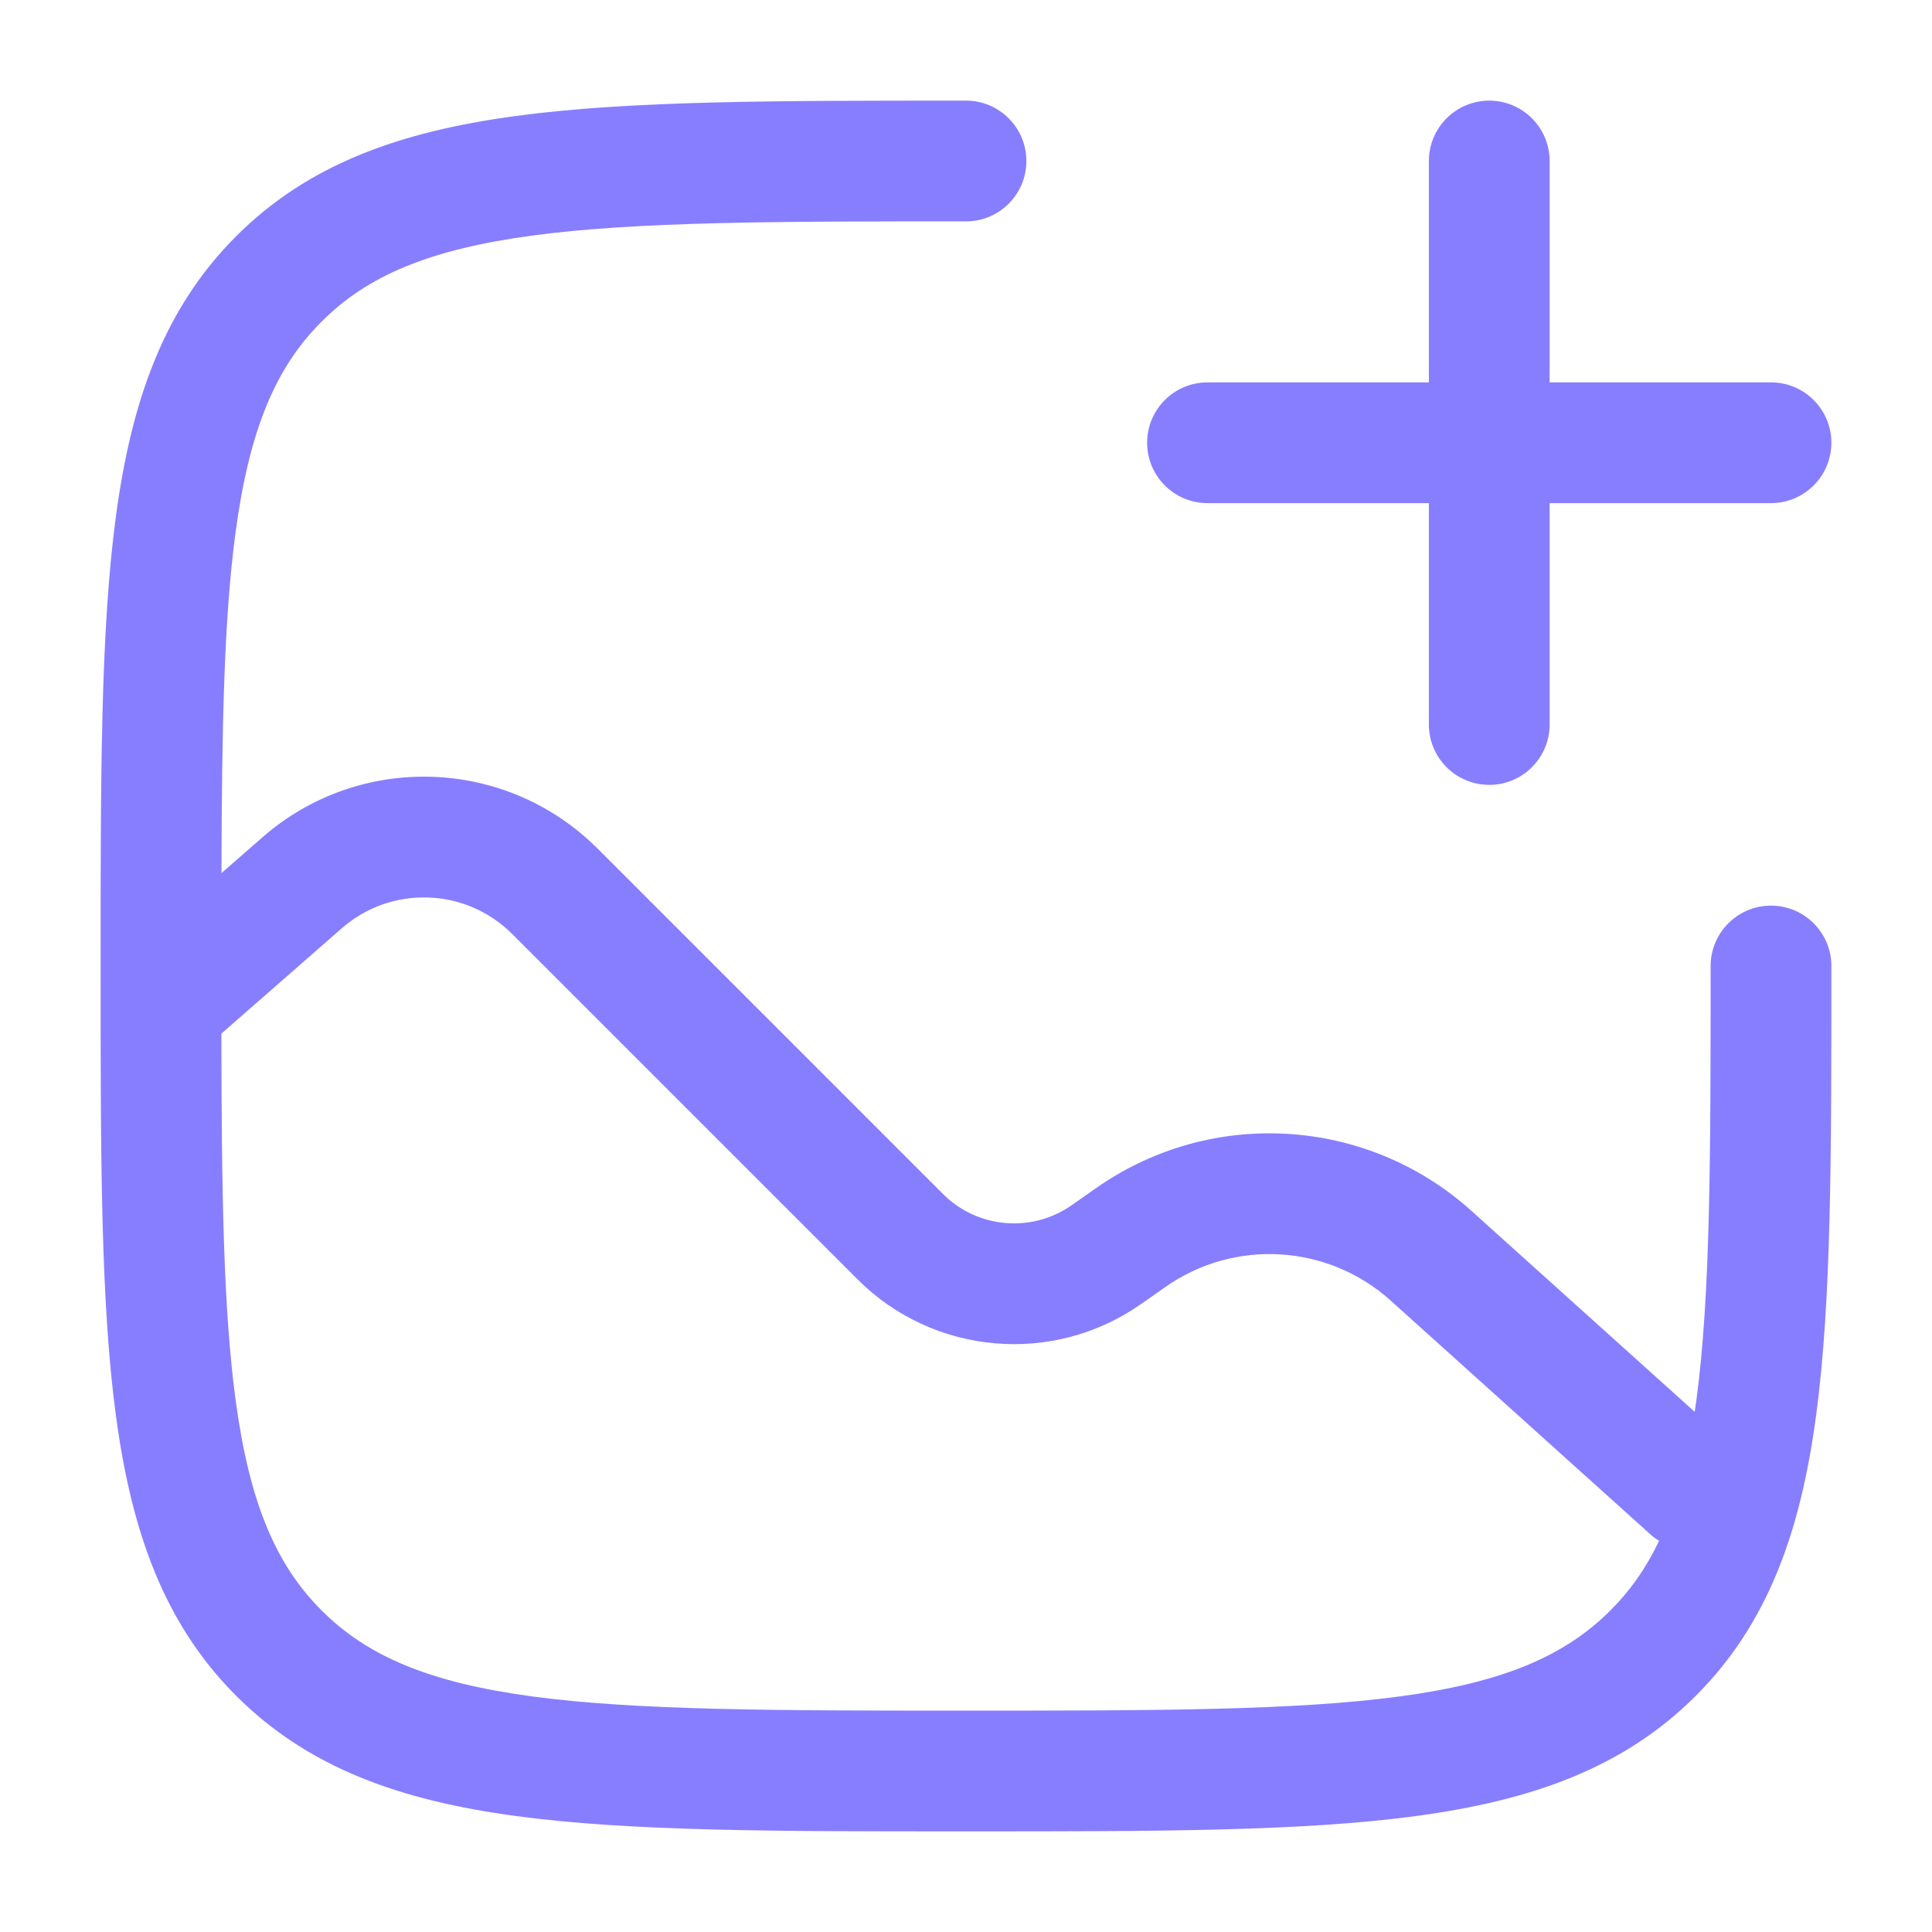
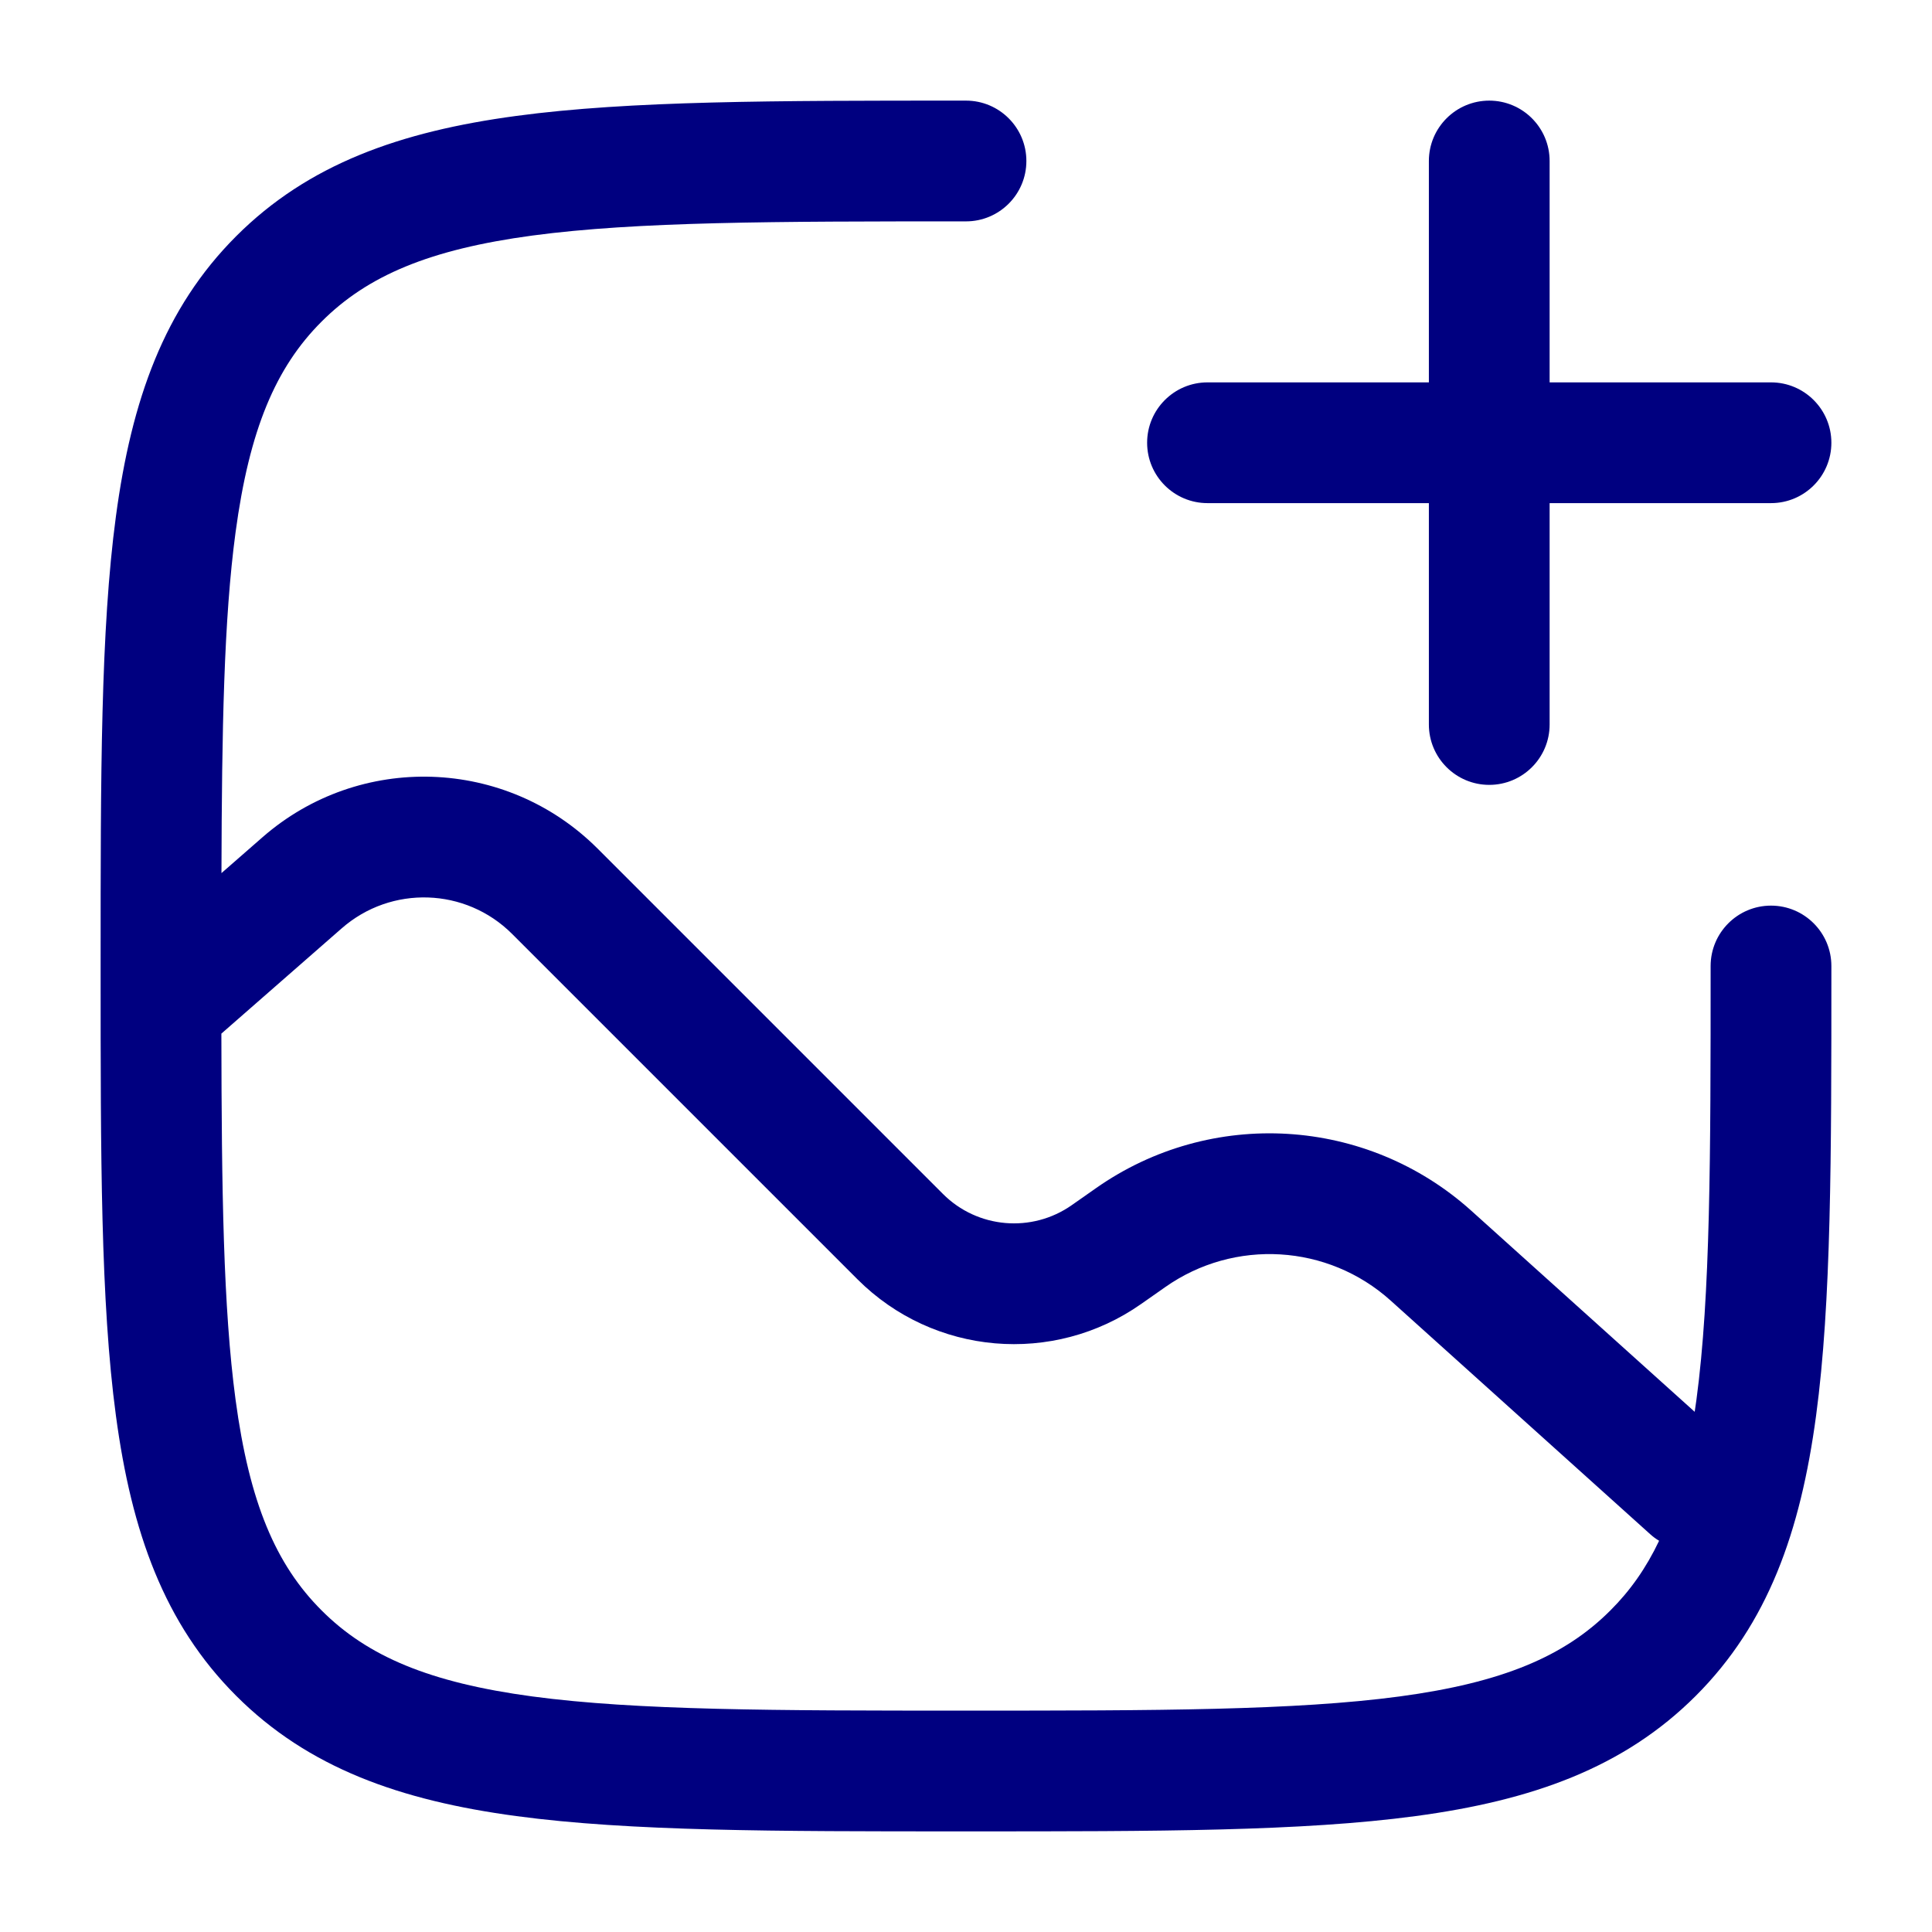
<svg xmlns="http://www.w3.org/2000/svg" width="24" height="24" viewBox="0 0 24 24" fill="none">
-   <path fill-rule="evenodd" clip-rule="evenodd" d="M18.5 1.25C18.914 1.25 19.25 1.586 19.25 2V4.75H22C22.414 4.75 22.75 5.086 22.75 5.5C22.75 5.914 22.414 6.25 22 6.25H19.25V9C19.25 9.414 18.914 9.75 18.5 9.75C18.086 9.75 17.75 9.414 17.75 9V6.25H15C14.586 6.25 14.25 5.914 14.25 5.5C14.25 5.086 14.586 4.75 15 4.75H17.75V2C17.75 1.586 18.086 1.25 18.5 1.25Z" fill="#877EFF" />
-   <path fill-rule="evenodd" clip-rule="evenodd" d="M12 1.25L11.943 1.25C9.634 1.25 7.825 1.25 6.414 1.44C4.969 1.634 3.829 2.039 2.934 2.934C2.039 3.829 1.634 4.969 1.44 6.414C1.25 7.825 1.25 9.634 1.25 11.943V12.057C1.25 14.366 1.25 16.175 1.44 17.586C1.634 19.031 2.039 20.171 2.934 21.066C3.829 21.961 4.969 22.366 6.414 22.56C7.825 22.75 9.634 22.75 11.943 22.75H12.057C14.366 22.75 16.175 22.75 17.586 22.56C19.031 22.366 20.171 21.961 21.066 21.066C21.961 20.171 22.366 19.031 22.56 17.586C22.75 16.175 22.75 14.366 22.75 12.057V12C22.75 11.586 22.414 11.25 22 11.25C21.586 11.25 21.25 11.586 21.25 12C21.25 14.378 21.248 16.086 21.074 17.386C21.067 17.438 21.06 17.488 21.052 17.538L18.278 15.041C16.979 13.872 15.044 13.755 13.613 14.761L13.315 14.97C12.818 15.319 12.142 15.261 11.713 14.831L7.423 10.541C6.287 9.406 4.466 9.345 3.258 10.403L2.751 10.846C2.756 9.054 2.781 7.693 2.926 6.614C3.098 5.335 3.425 4.564 3.995 3.995C4.564 3.425 5.335 3.098 6.614 2.926C7.914 2.752 9.622 2.75 12 2.75C12.414 2.75 12.75 2.414 12.75 2C12.75 1.586 12.414 1.25 12 1.25ZM2.926 17.386C3.098 18.665 3.425 19.436 3.995 20.005C4.564 20.575 5.335 20.902 6.614 21.074C7.914 21.248 9.622 21.25 12 21.25C14.378 21.25 16.087 21.248 17.386 21.074C18.665 20.902 19.436 20.575 20.005 20.005C20.249 19.762 20.448 19.481 20.61 19.14C20.571 19.117 20.533 19.089 20.498 19.057L17.275 16.156C16.495 15.454 15.334 15.385 14.476 15.988L14.178 16.197C13.084 16.966 11.597 16.837 10.652 15.892L6.362 11.602C5.785 11.025 4.86 10.994 4.245 11.532L2.75 12.84C2.753 14.788 2.773 16.245 2.926 17.386Z" fill="#877EFF" />
+   <path fill-rule="evenodd" clip-rule="evenodd" d="M18.5 1.25C18.914 1.25 19.25 1.586 19.25 2V4.75H22C22.414 4.75 22.75 5.086 22.75 5.5C22.75 5.914 22.414 6.25 22 6.25H19.25V9C19.25 9.414 18.914 9.75 18.5 9.75C18.086 9.75 17.75 9.414 17.75 9V6.25H15C14.586 6.25 14.25 5.914 14.25 5.5C14.25 5.086 14.586 4.75 15 4.75H17.75V2C17.75 1.586 18.086 1.25 18.5 1.25Z" fill="#000080" />
+   <path fill-rule="evenodd" clip-rule="evenodd" d="M12 1.25L11.943 1.25C9.634 1.25 7.825 1.25 6.414 1.44C4.969 1.634 3.829 2.039 2.934 2.934C2.039 3.829 1.634 4.969 1.44 6.414C1.25 7.825 1.25 9.634 1.25 11.943V12.057C1.25 14.366 1.25 16.175 1.44 17.586C1.634 19.031 2.039 20.171 2.934 21.066C3.829 21.961 4.969 22.366 6.414 22.56C7.825 22.75 9.634 22.75 11.943 22.75H12.057C14.366 22.75 16.175 22.75 17.586 22.56C19.031 22.366 20.171 21.961 21.066 21.066C21.961 20.171 22.366 19.031 22.56 17.586C22.75 16.175 22.75 14.366 22.75 12.057V12C22.75 11.586 22.414 11.25 22 11.25C21.586 11.25 21.25 11.586 21.25 12C21.25 14.378 21.248 16.086 21.074 17.386C21.067 17.438 21.06 17.488 21.052 17.538L18.278 15.041C16.979 13.872 15.044 13.755 13.613 14.761L13.315 14.97C12.818 15.319 12.142 15.261 11.713 14.831L7.423 10.541C6.287 9.406 4.466 9.345 3.258 10.403L2.751 10.846C2.756 9.054 2.781 7.693 2.926 6.614C3.098 5.335 3.425 4.564 3.995 3.995C4.564 3.425 5.335 3.098 6.614 2.926C7.914 2.752 9.622 2.75 12 2.75C12.414 2.75 12.75 2.414 12.75 2C12.75 1.586 12.414 1.25 12 1.25ZM2.926 17.386C3.098 18.665 3.425 19.436 3.995 20.005C4.564 20.575 5.335 20.902 6.614 21.074C7.914 21.248 9.622 21.25 12 21.25C14.378 21.25 16.087 21.248 17.386 21.074C18.665 20.902 19.436 20.575 20.005 20.005C20.249 19.762 20.448 19.481 20.61 19.14C20.571 19.117 20.533 19.089 20.498 19.057L17.275 16.156C16.495 15.454 15.334 15.385 14.476 15.988L14.178 16.197C13.084 16.966 11.597 16.837 10.652 15.892L6.362 11.602C5.785 11.025 4.86 10.994 4.245 11.532L2.75 12.84C2.753 14.788 2.773 16.245 2.926 17.386Z" fill="#000080" />
</svg>
